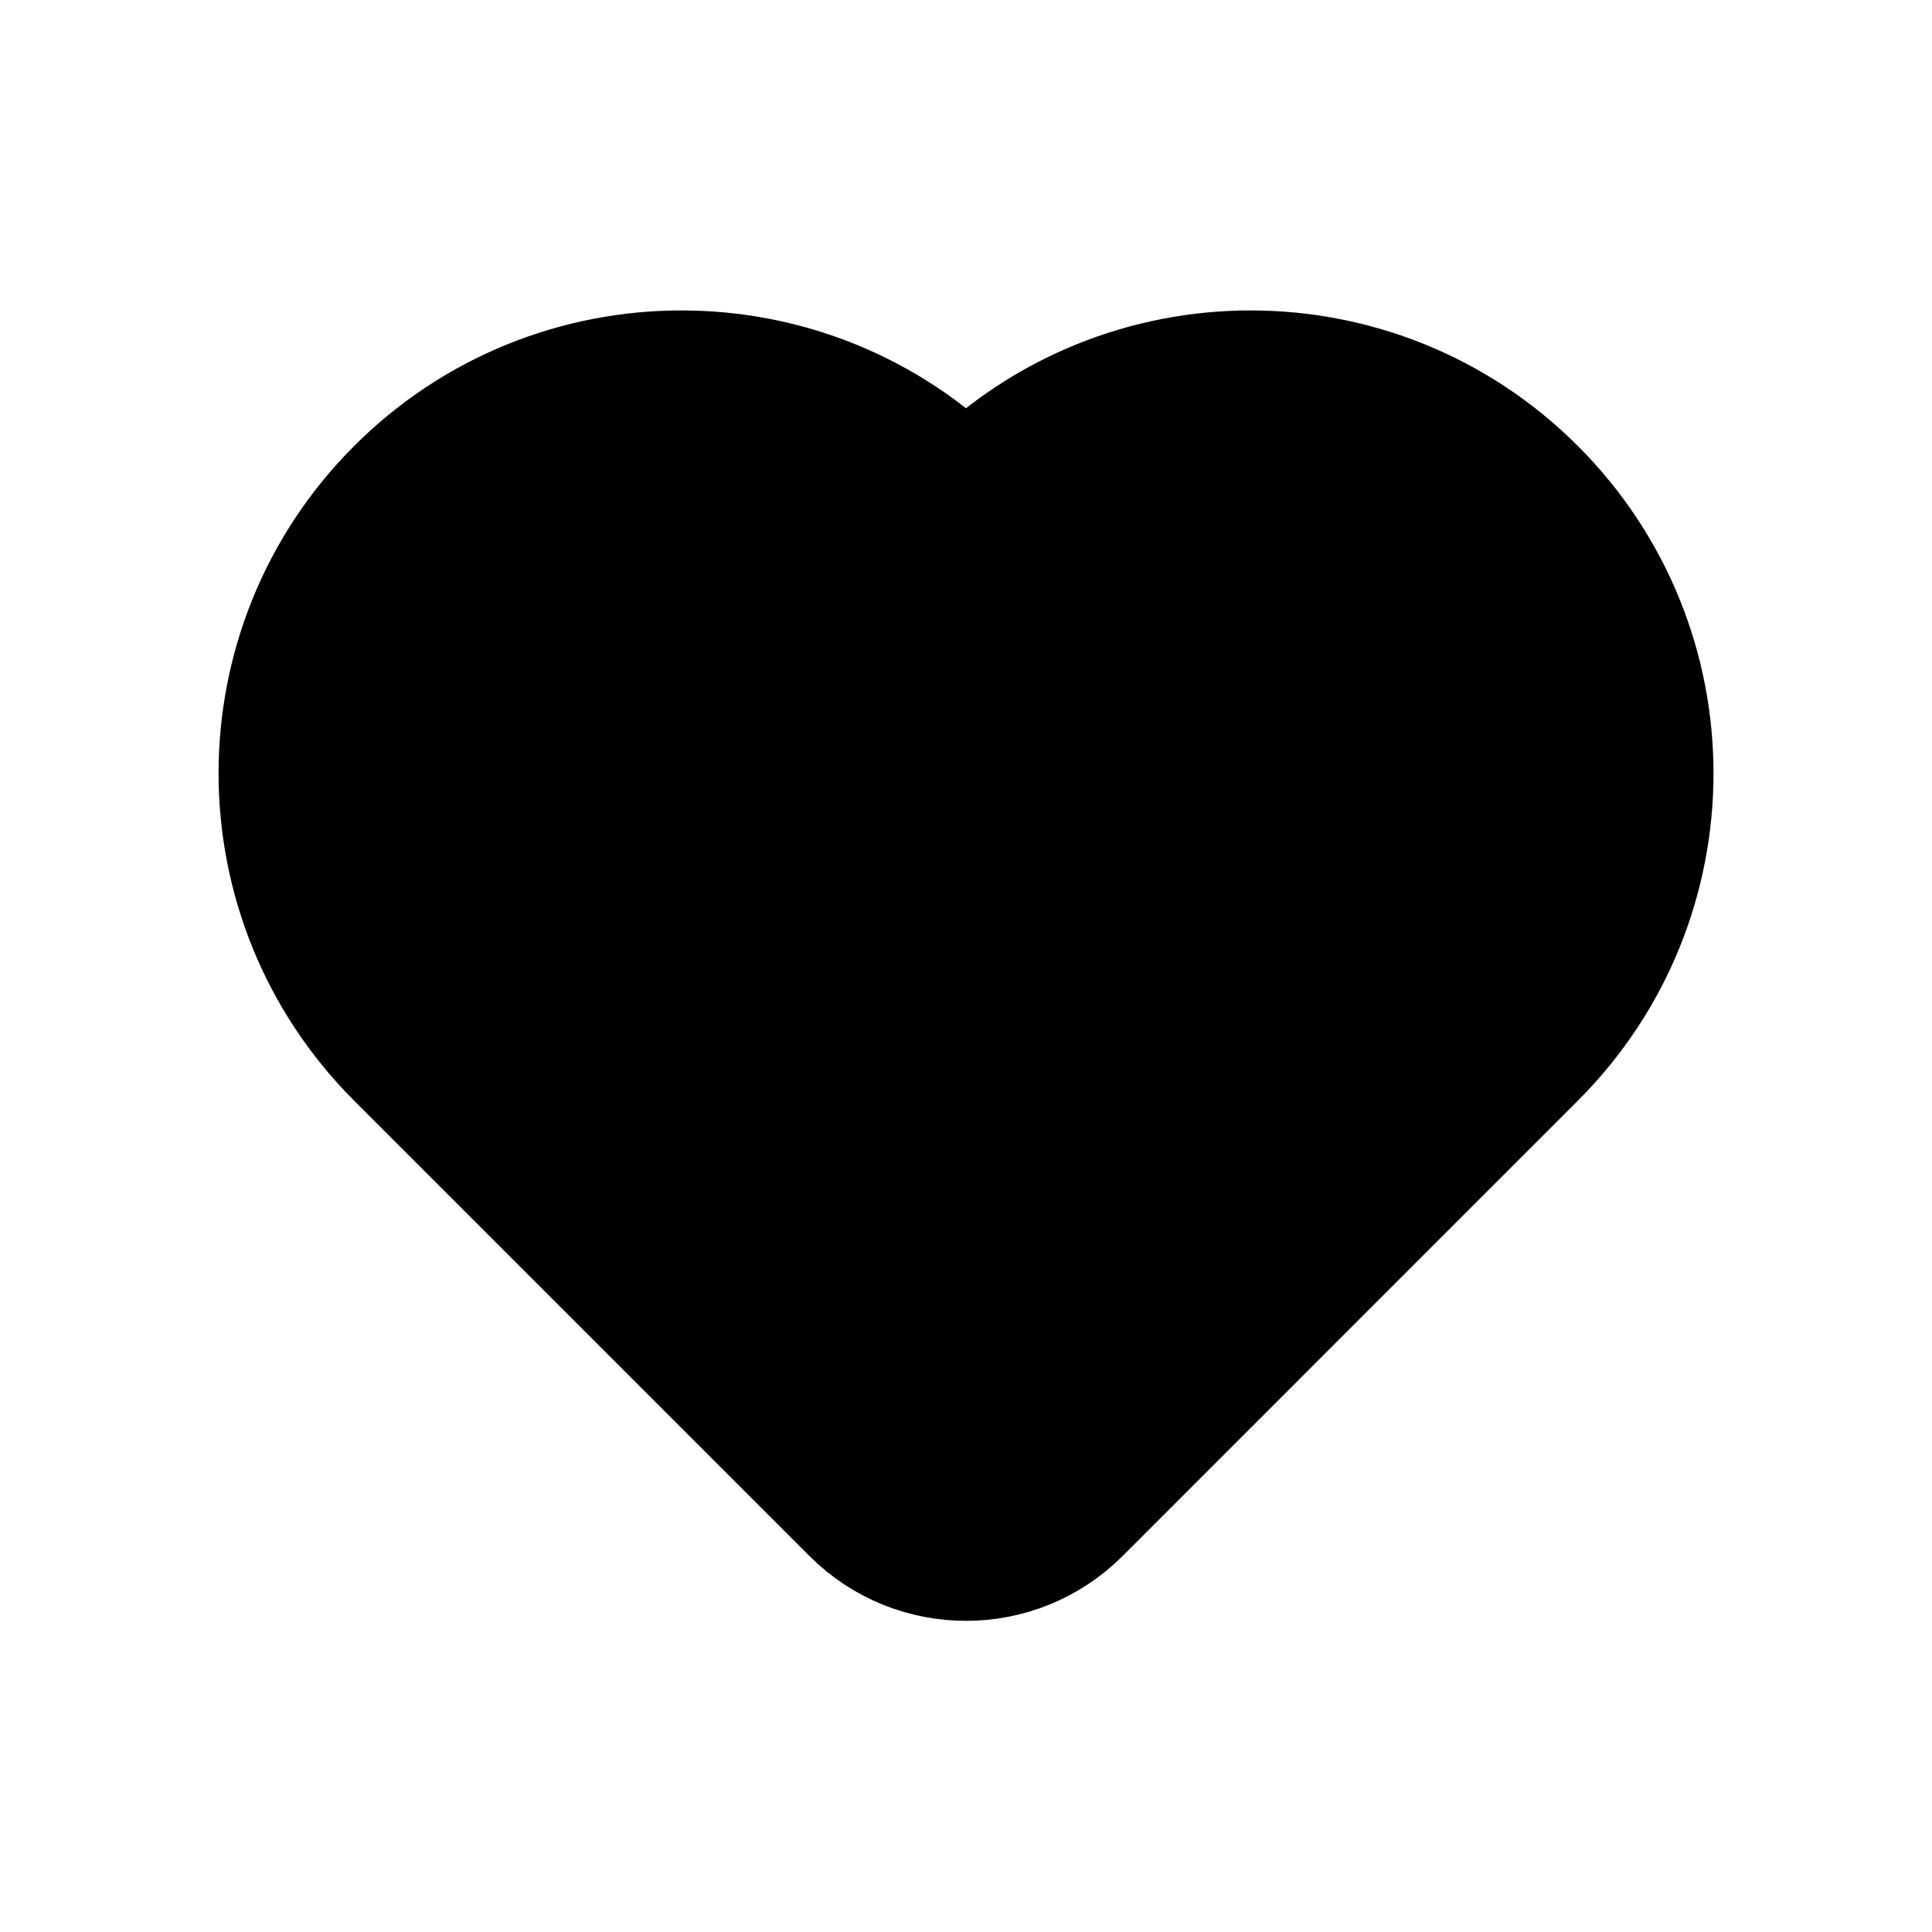
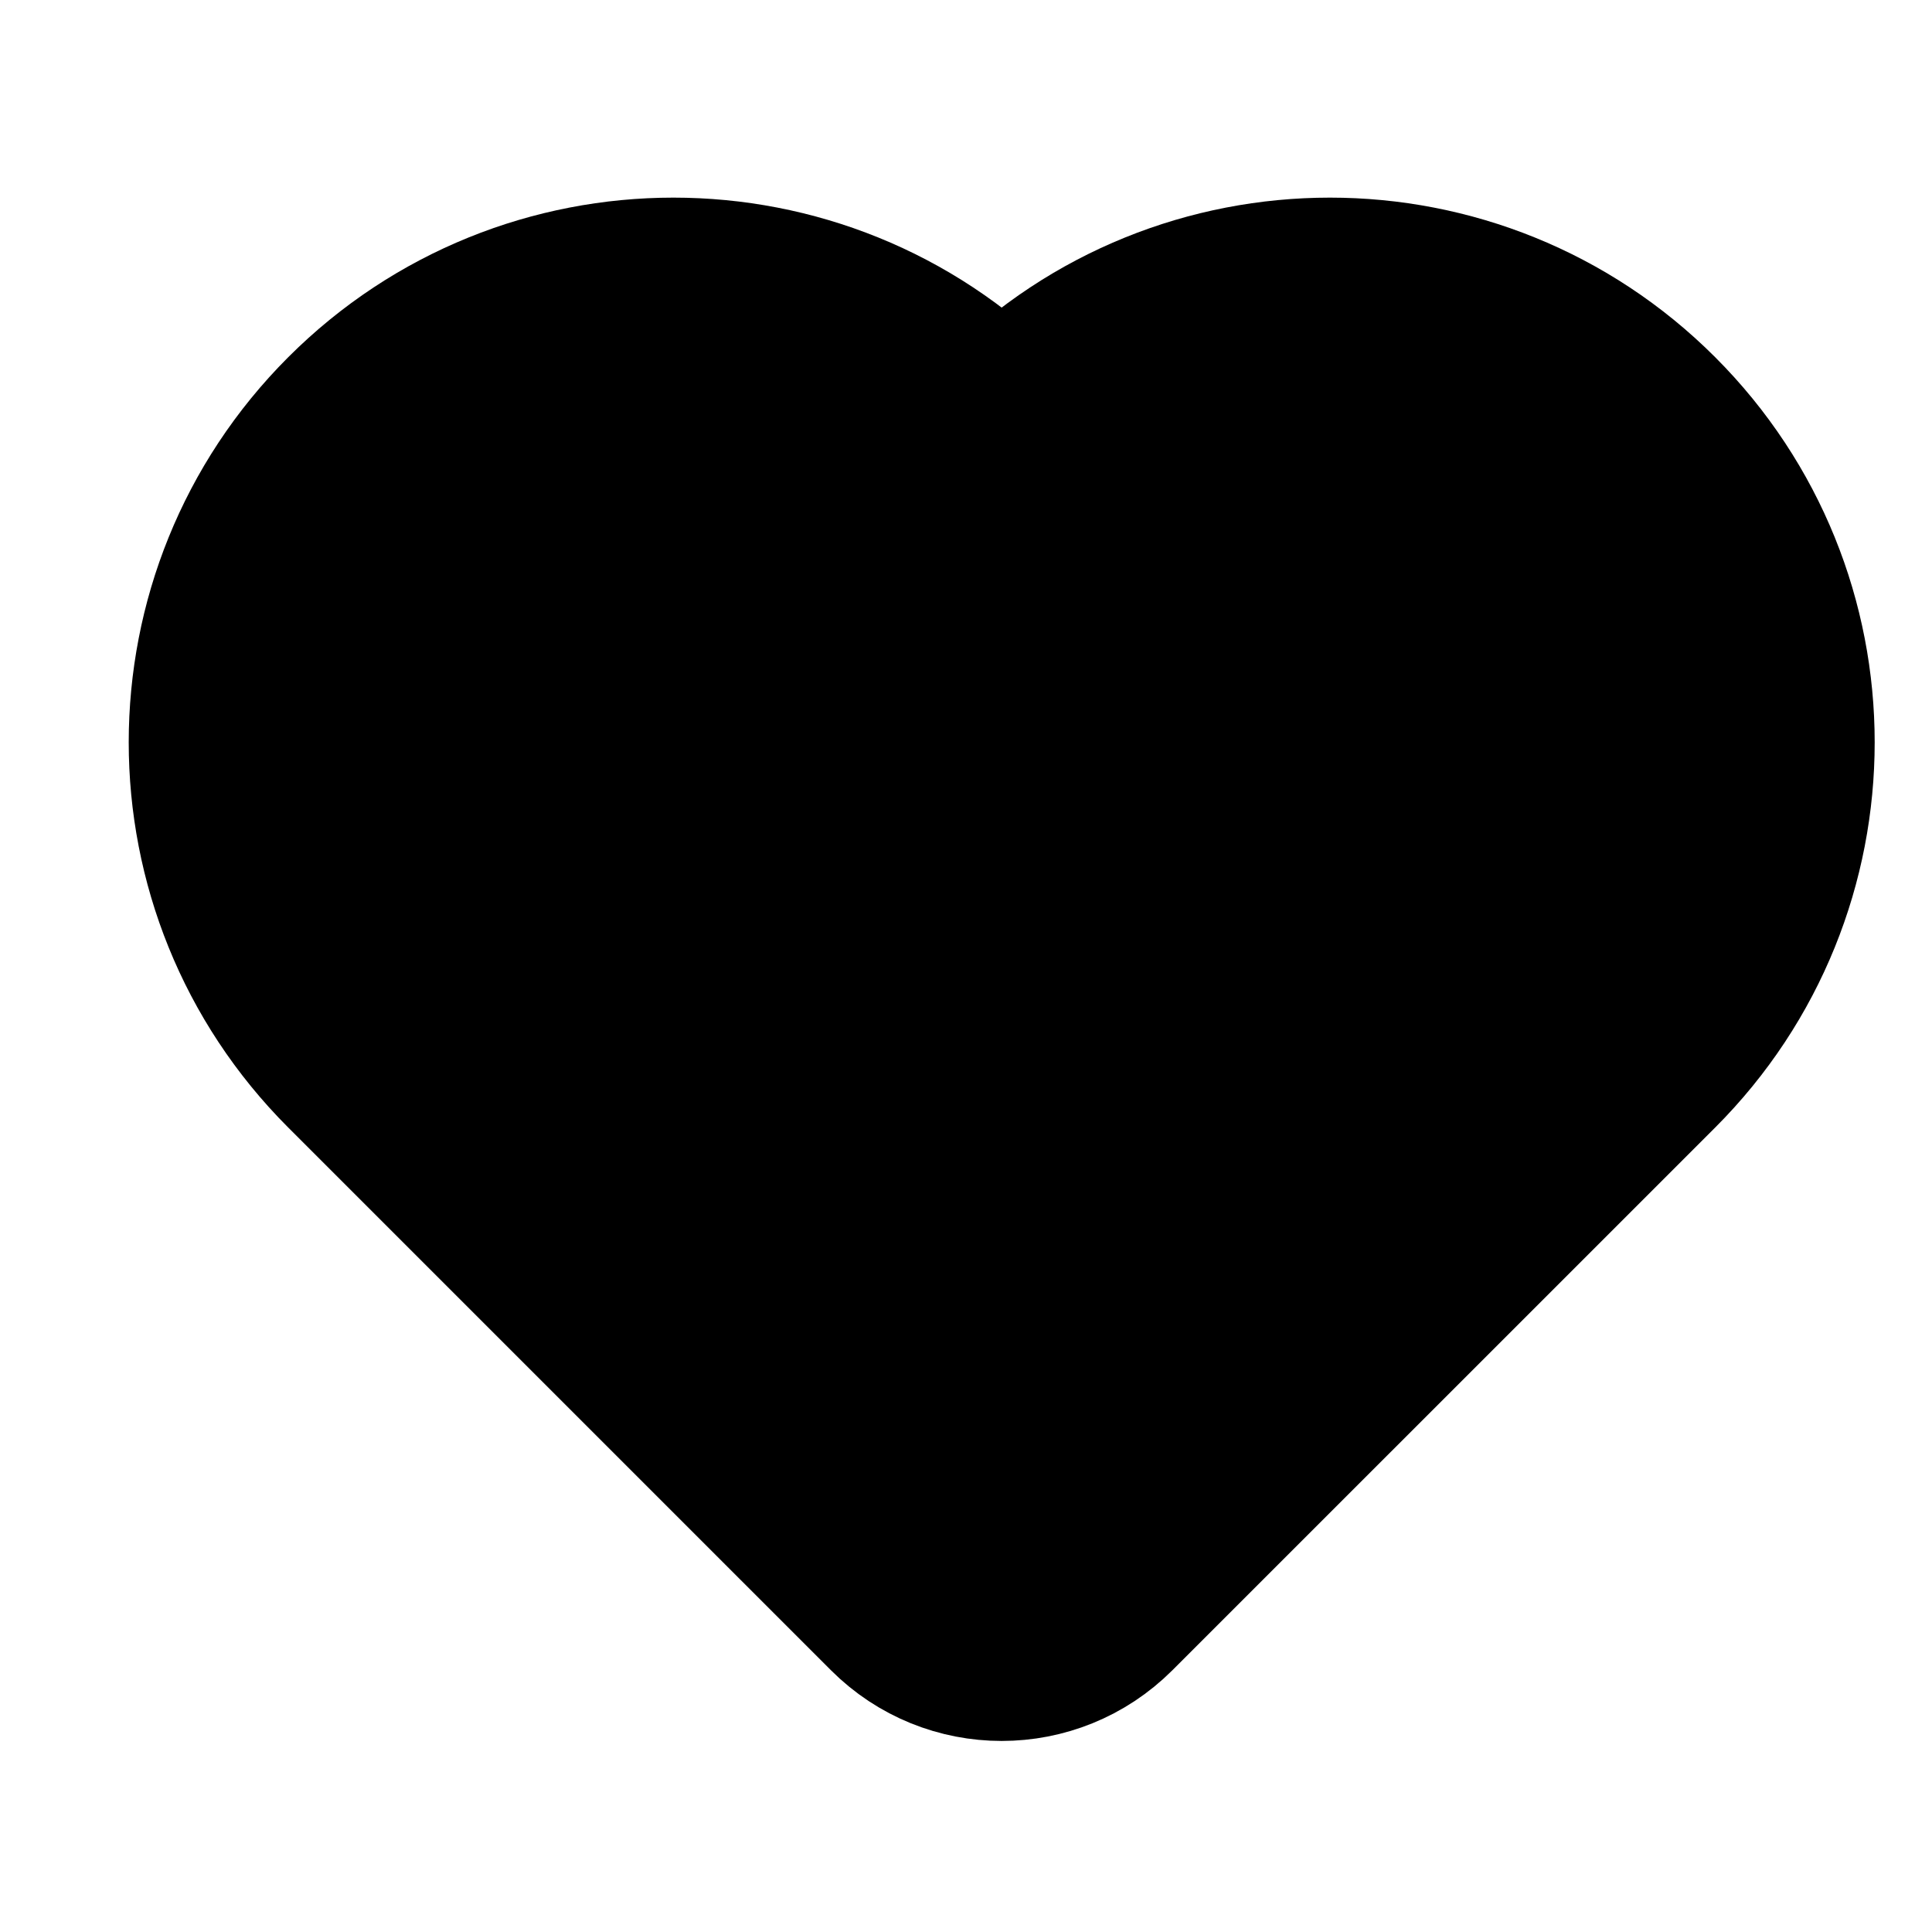
<svg xmlns="http://www.w3.org/2000/svg" width="24" height="24" viewBox="0 0 24 24" fill="none">
-   <path d="M19.071 13.142L13.415 18.799C12.633 19.58 11.367 19.58 10.586 18.799L4.929 13.142C2.977 11.189 2.977 8.024 4.929 6.071C6.882 4.118 10.048 4.118 12 6.071C13.953 4.118 17.119 4.118 19.071 6.071C21.024 8.024 21.024 11.189 19.071 13.142Z" fill="currentColor" stroke="currentColor" stroke-width="1.5" stroke-linecap="round" stroke-linejoin="round" />
+   <path d="M20.599 13.3L13.857 20.041C13.076 20.822 11.81 20.822 11.029 20.041L4.288 13.3C2.036 11.047 2.036 7.396 4.288 5.144C6.54 2.892 10.191 2.892 12.443 5.144C14.695 2.892 18.347 2.892 20.599 5.144C22.851 7.396 22.851 11.047 20.599 13.3Z" fill="currentColor" stroke="currentColor" stroke-width="2" stroke-linecap="round" stroke-linejoin="round" />
</svg>
